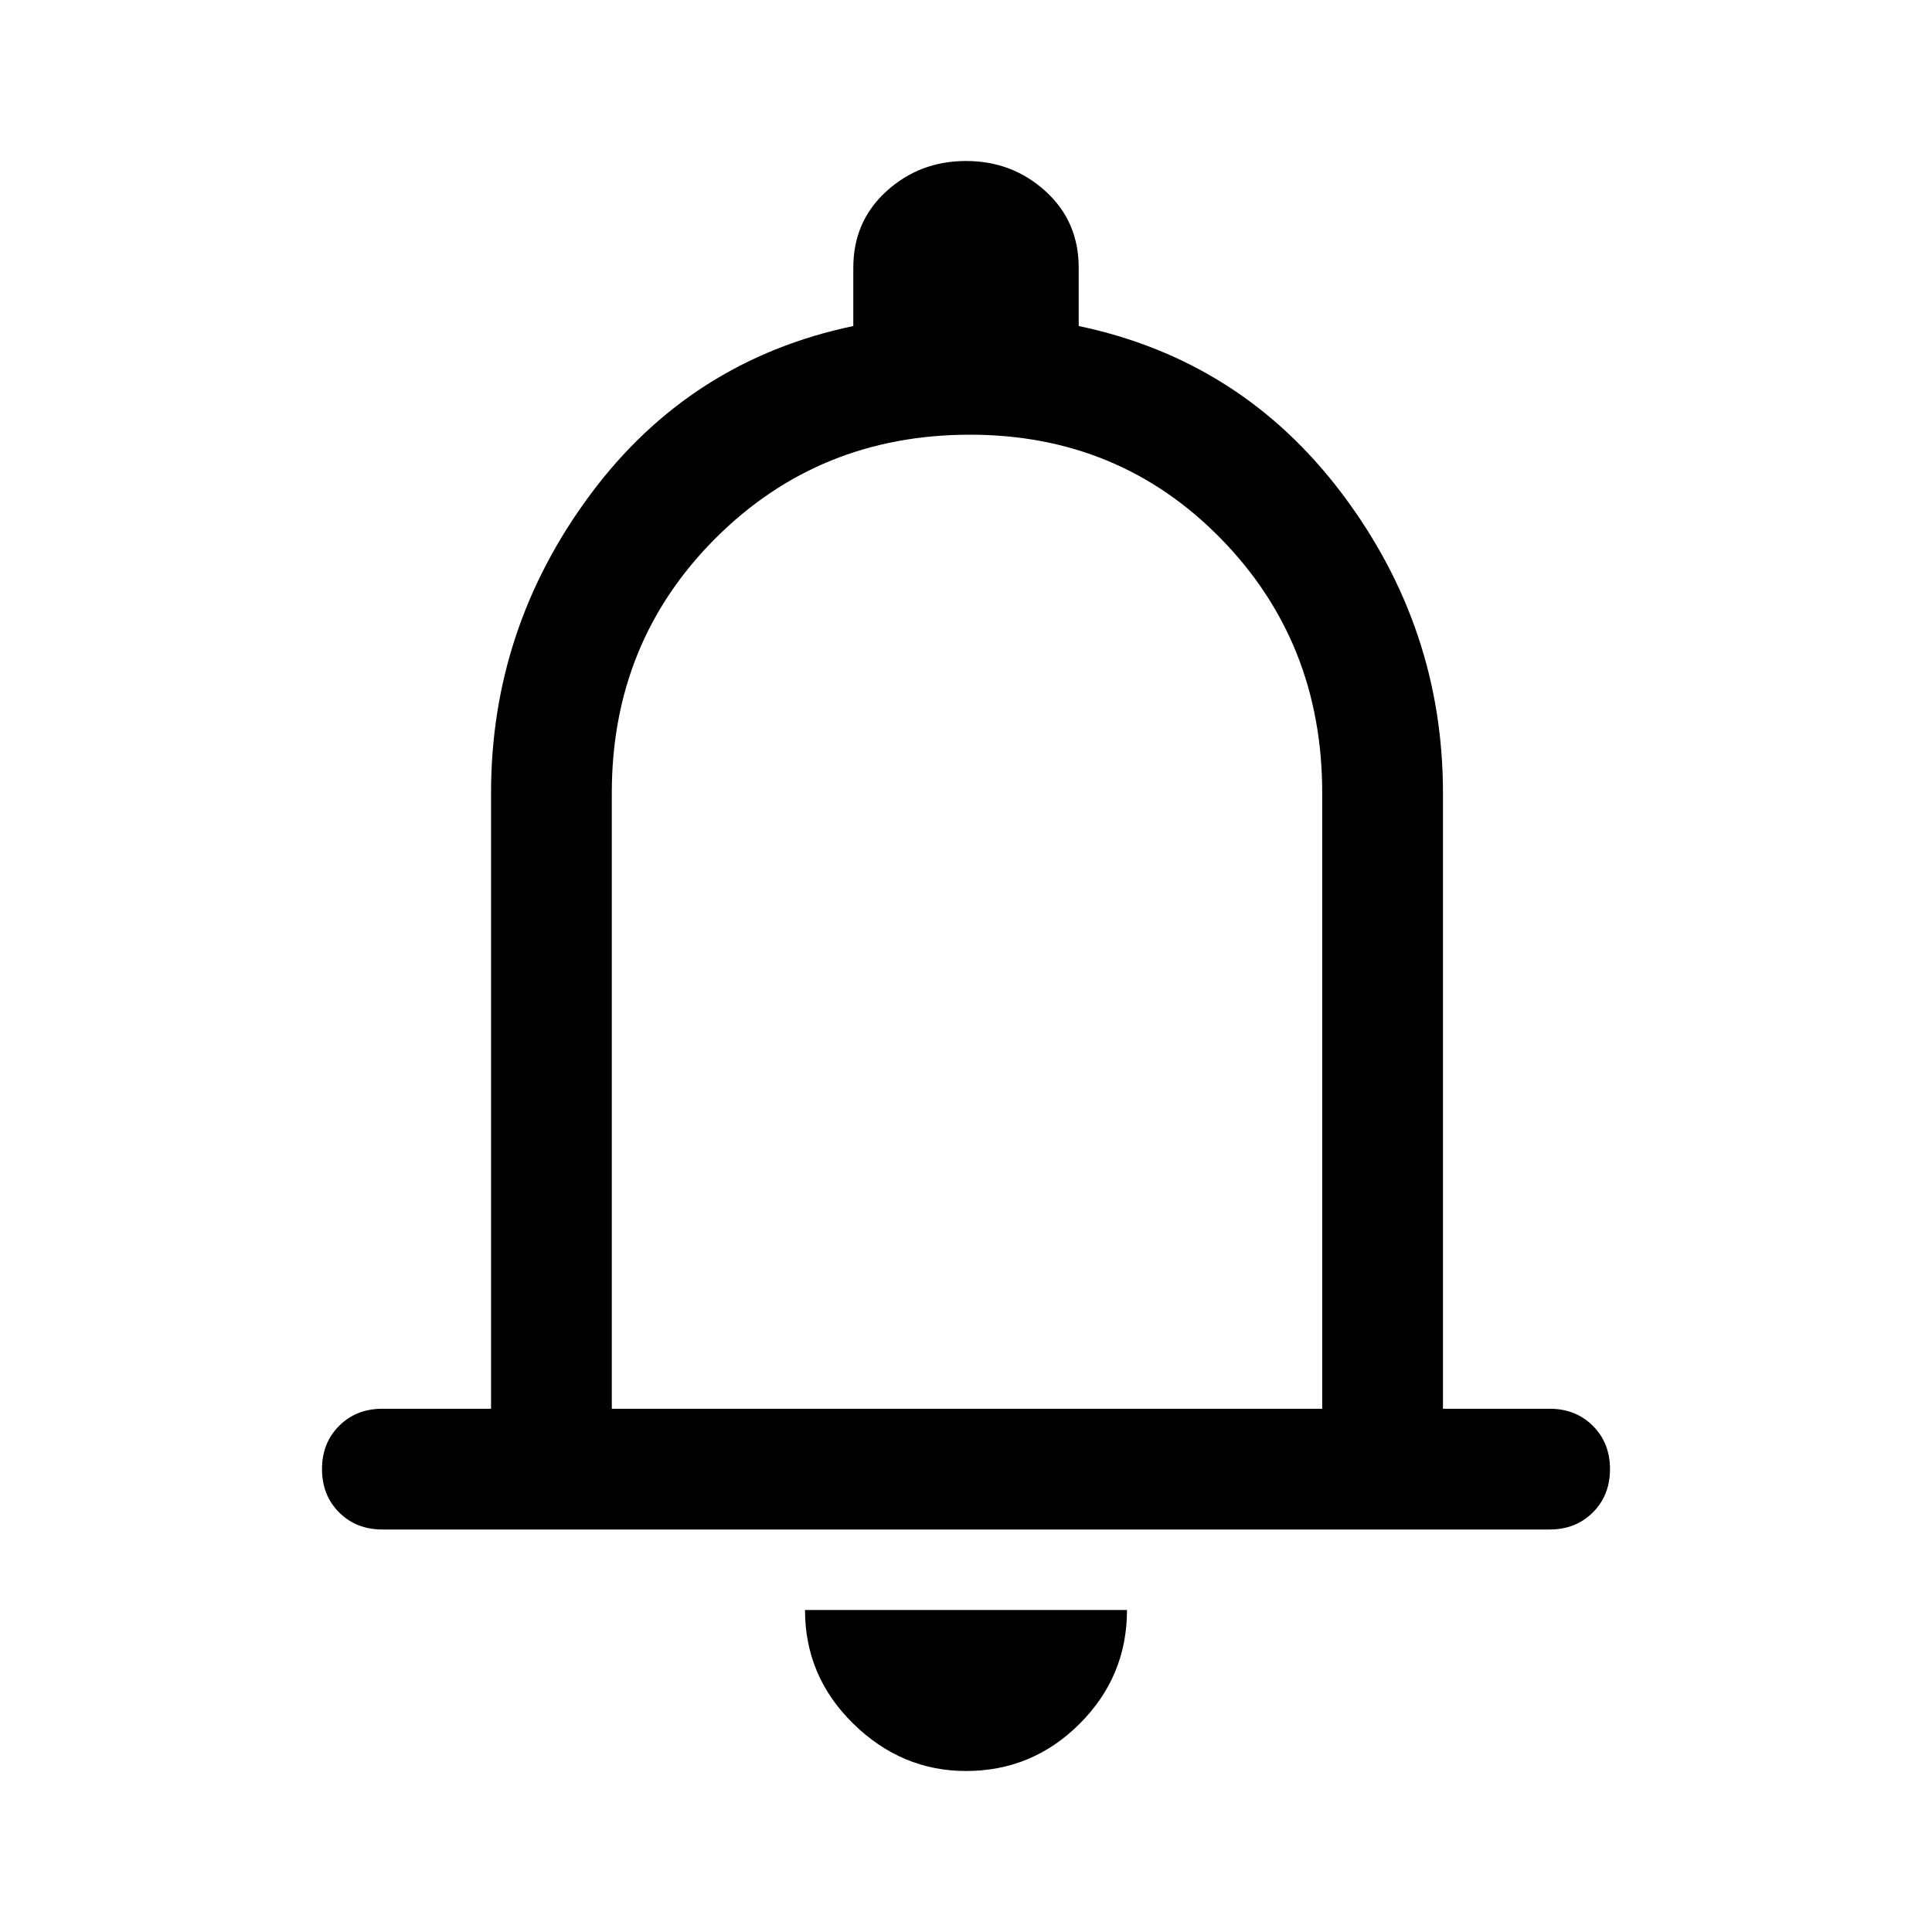
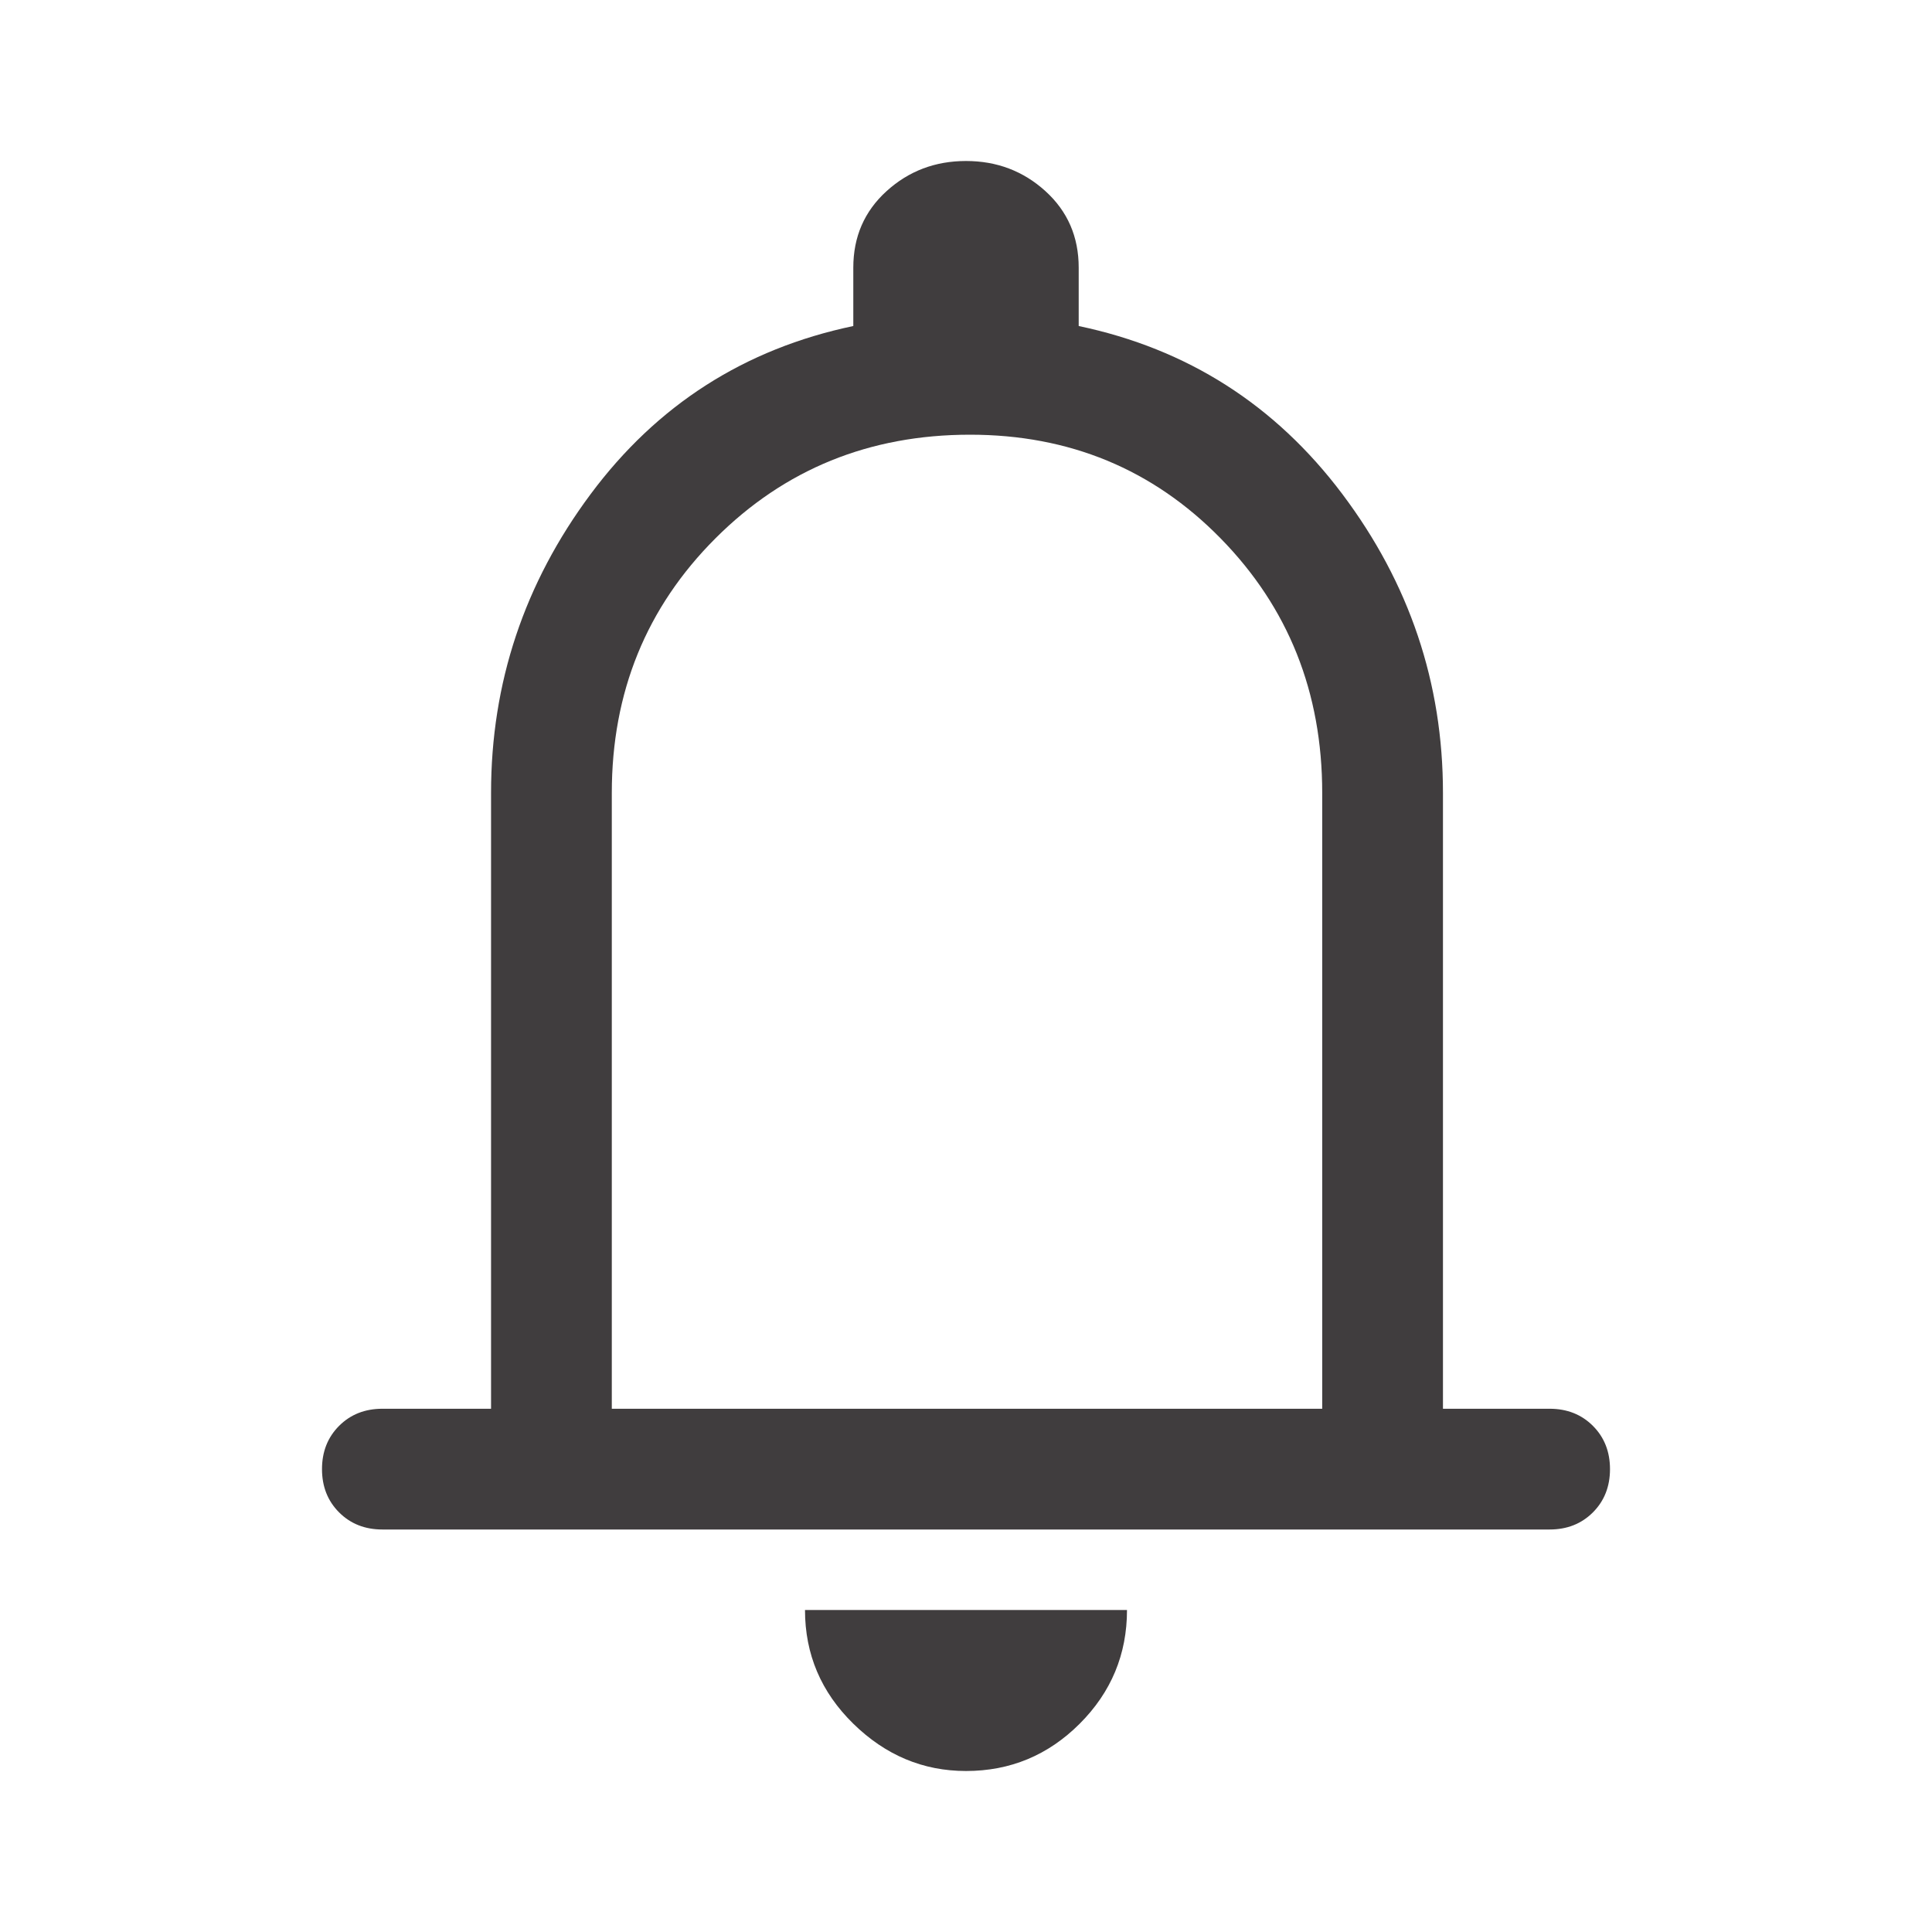
<svg xmlns="http://www.w3.org/2000/svg" height="48" width="48">
-   <path d="M9.5 38q-.65 0-1.075-.425Q8 37.15 8 36.5q0-.65.425-1.075Q8.85 35 9.5 35h2.7V19.7q0-4.1 2.475-7.425T21.2 8.1V6.65q0-1.15.825-1.9T24 4q1.15 0 1.975.75.825.75.825 1.9V8.1q4.05.85 6.55 4.175 2.5 3.325 2.5 7.425V35h2.65q.65 0 1.075.425Q40 35.85 40 36.5q0 .65-.425 1.075Q39.15 38 38.5 38ZM24 23.25ZM24 44q-1.6 0-2.8-1.175Q20 41.65 20 40h8q0 1.65-1.175 2.825Q25.65 44 24 44Zm-8.8-9h17.65V19.7q0-3.75-2.525-6.325T24.1 10.8q-3.75 0-6.325 2.575T15.2 19.7Z" />
+   <path fill="#403D3E" d="M9.5 38q-.65 0-1.075-.425Q8 37.15 8 36.5q0-.65.425-1.075Q8.85 35 9.5 35h2.7V19.7q0-4.1 2.475-7.425T21.2 8.1V6.65q0-1.15.825-1.9T24 4q1.15 0 1.975.75.825.75.825 1.9V8.1q4.05.85 6.55 4.175 2.5 3.325 2.5 7.425V35h2.65q.65 0 1.075.425Q40 35.85 40 36.5q0 .65-.425 1.075Q39.15 38 38.5 38ZM24 23.25ZM24 44q-1.6 0-2.8-1.175Q20 41.65 20 40h8q0 1.65-1.175 2.825Q25.65 44 24 44Zm-8.8-9h17.65V19.7q0-3.75-2.525-6.325T24.1 10.8q-3.75 0-6.325 2.575T15.2 19.7Z" />
</svg>
